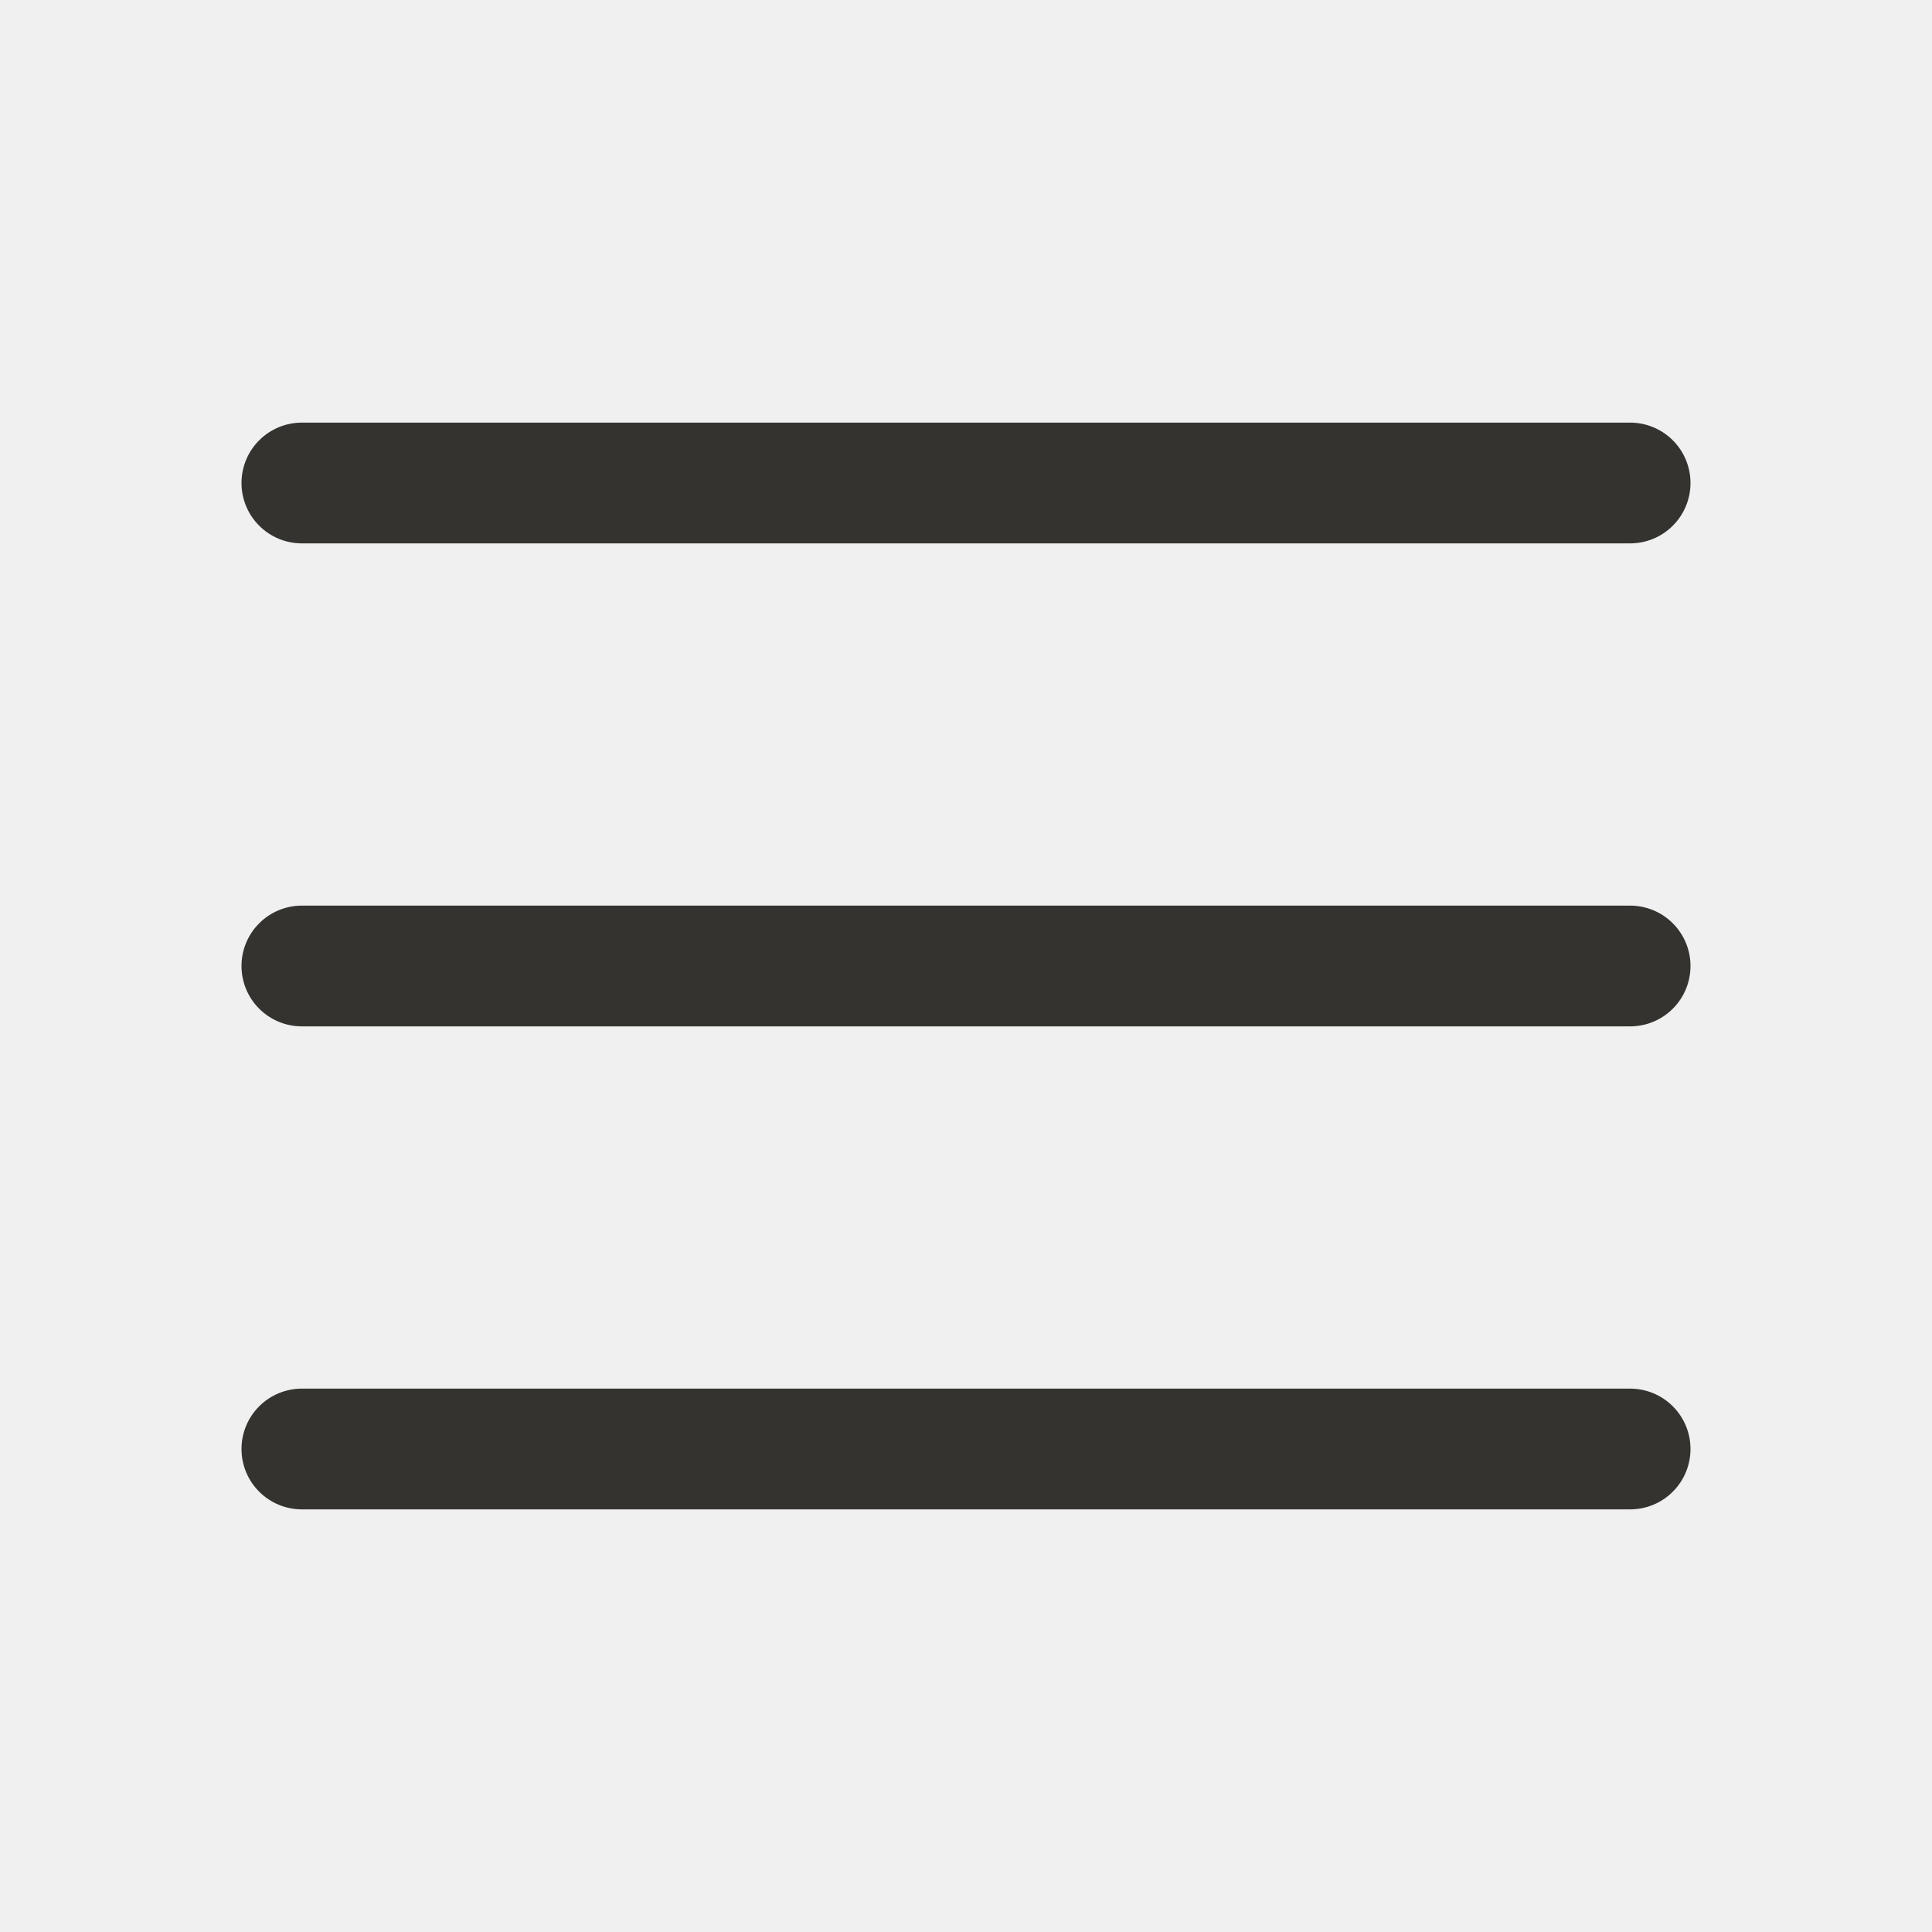
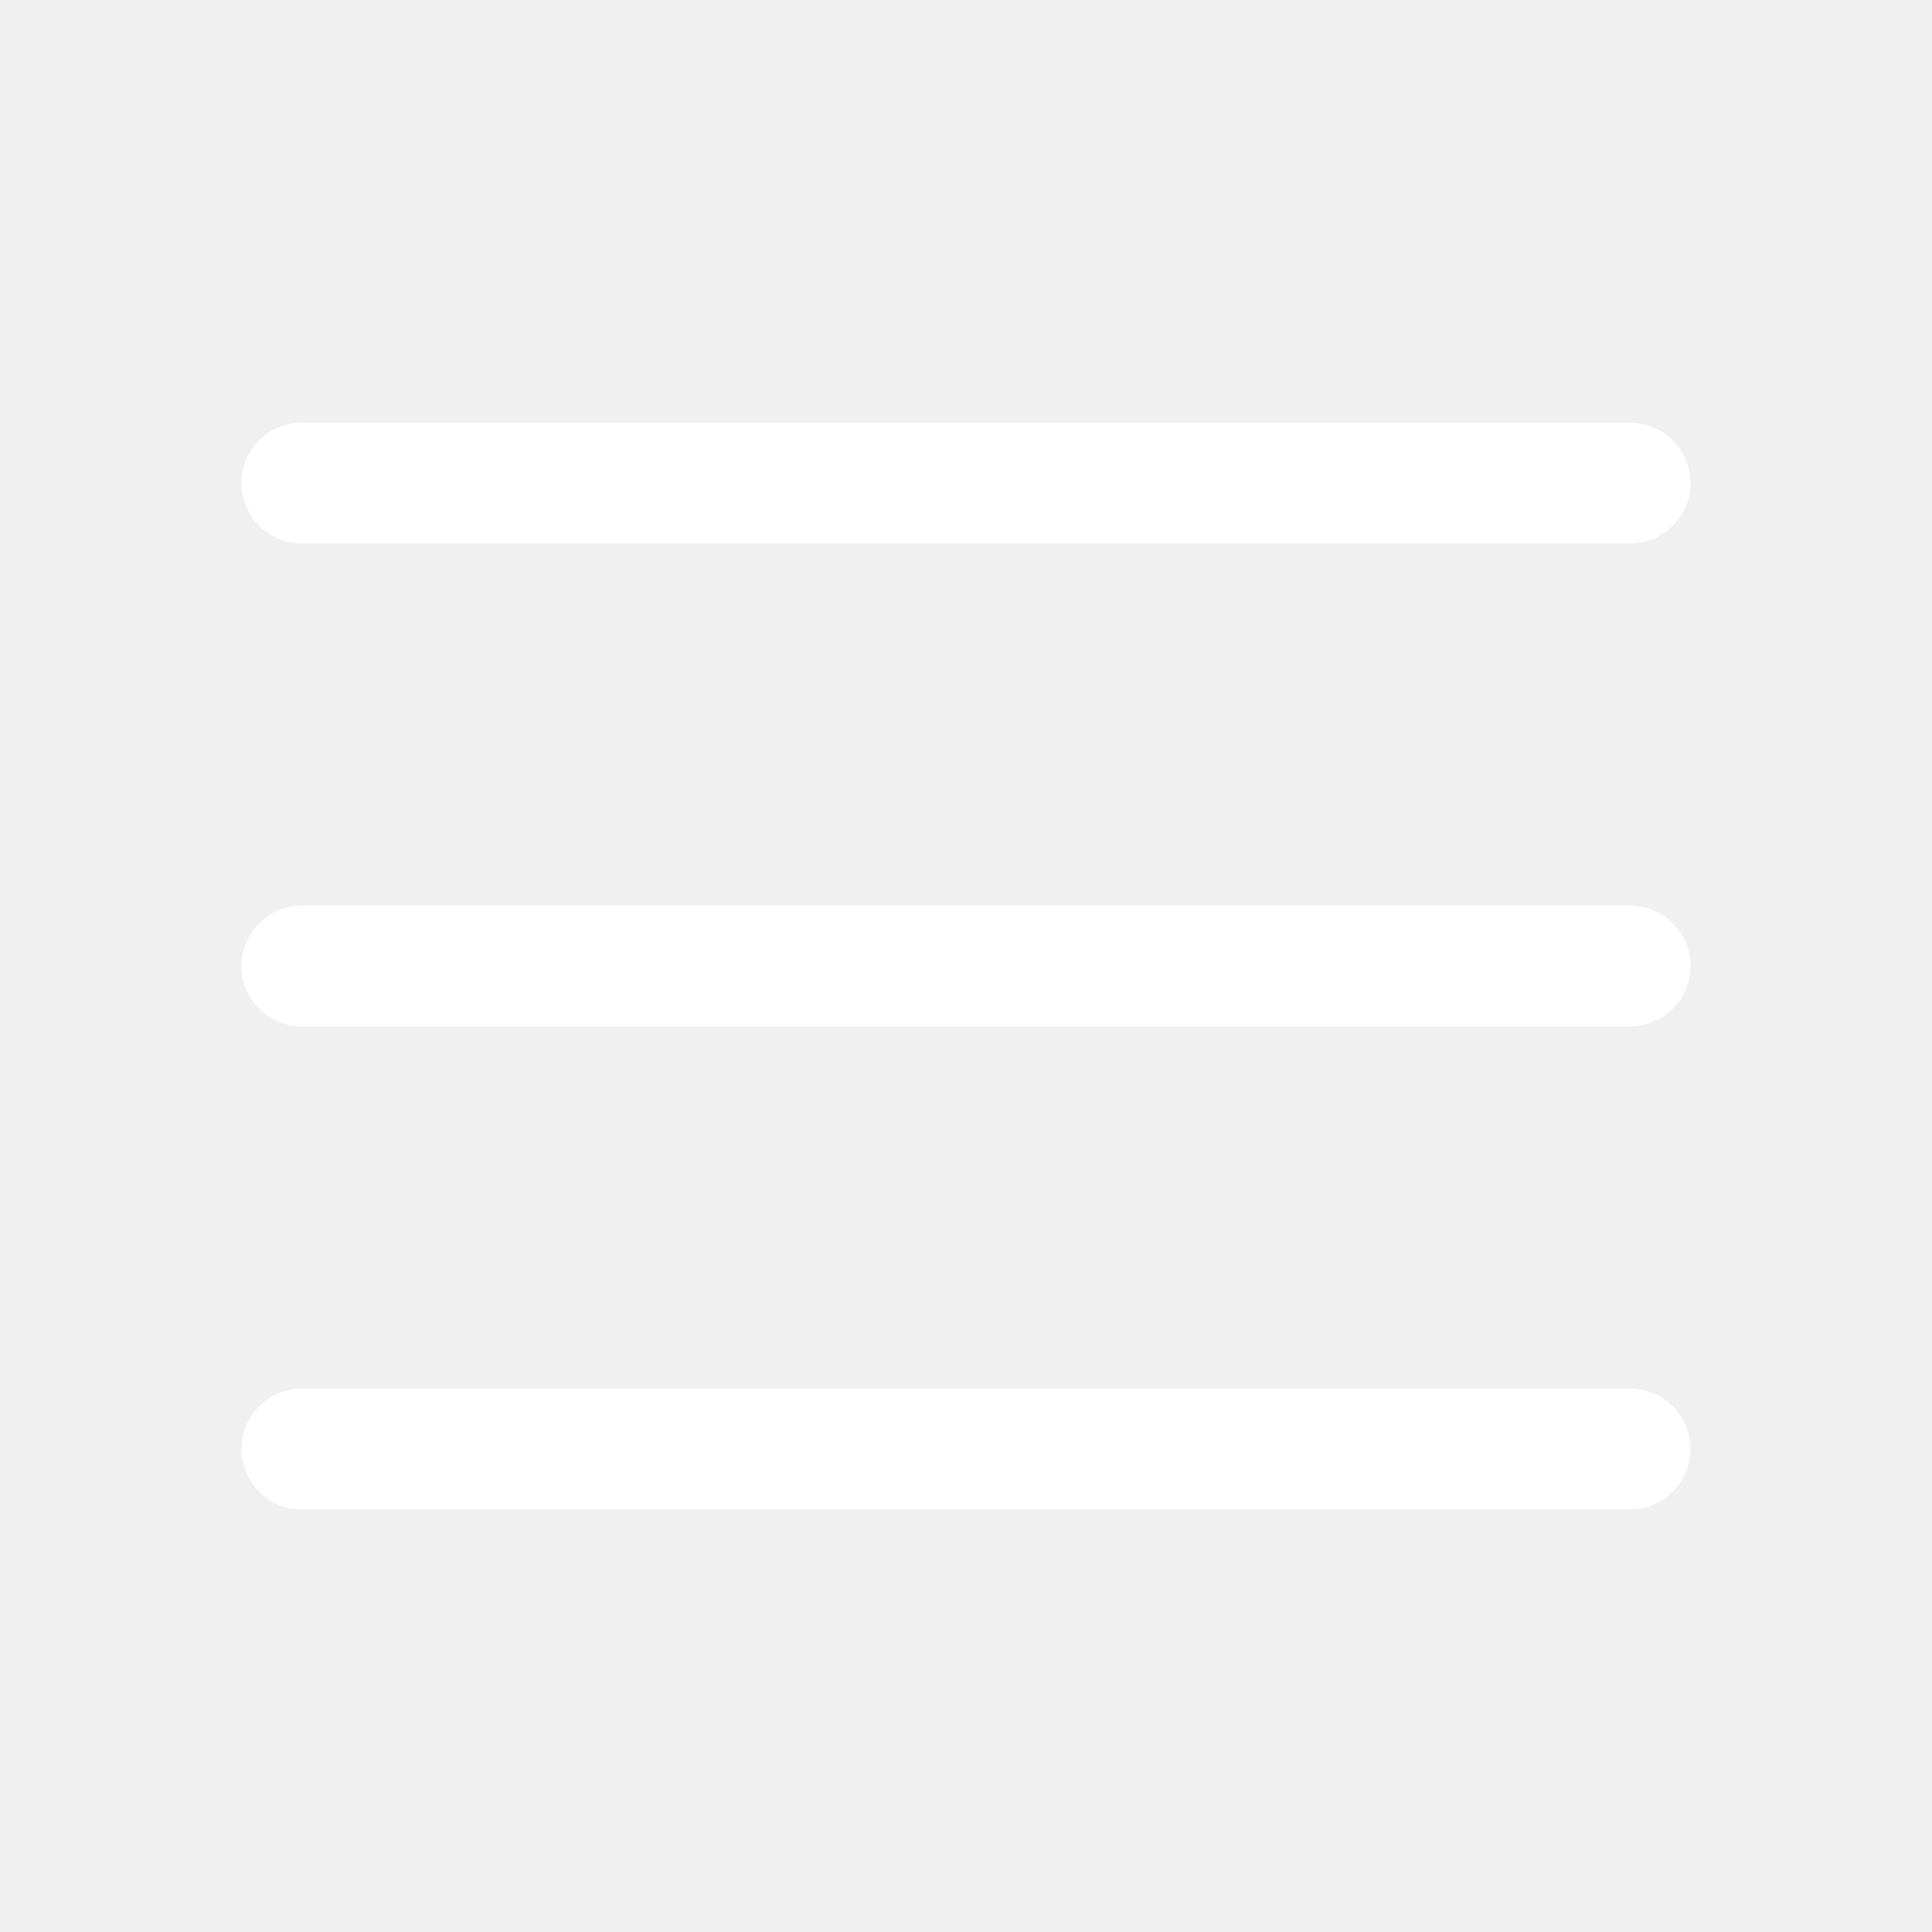
<svg xmlns="http://www.w3.org/2000/svg" width="32" height="32" viewBox="0 0 32 32" fill="none">
-   <path d="M28 16C28 16.265 27.895 16.52 27.707 16.707C27.52 16.895 27.265 17 27 17H5C4.735 17 4.48 16.895 4.293 16.707C4.105 16.52 4 16.265 4 16C4 15.735 4.105 15.48 4.293 15.293C4.48 15.105 4.735 15 5 15H27C27.265 15 27.52 15.105 27.707 15.293C27.895 15.48 28 15.735 28 16ZM5 9H27C27.265 9 27.52 8.895 27.707 8.707C27.895 8.52 28 8.265 28 8C28 7.735 27.895 7.48 27.707 7.293C27.52 7.105 27.265 7 27 7H5C4.735 7 4.48 7.105 4.293 7.293C4.105 7.48 4 7.735 4 8C4 8.265 4.105 8.52 4.293 8.707C4.48 8.895 4.735 9 5 9ZM27 23H5C4.735 23 4.48 23.105 4.293 23.293C4.105 23.48 4 23.735 4 24C4 24.265 4.105 24.52 4.293 24.707C4.48 24.895 4.735 25 5 25H27C27.265 25 27.52 24.895 27.707 24.707C27.895 24.52 28 24.265 28 24C28 23.735 27.895 23.48 27.707 23.293C27.52 23.105 27.265 23 27 23Z" fill="#343330" />
+   <path d="M28 16C28 16.265 27.895 16.52 27.707 16.707C27.52 16.895 27.265 17 27 17H5C4.735 17 4.48 16.895 4.293 16.707C4.105 16.52 4 16.265 4 16C4 15.735 4.105 15.48 4.293 15.293C4.48 15.105 4.735 15 5 15H27C27.265 15 27.52 15.105 27.707 15.293C27.895 15.48 28 15.735 28 16ZM5 9H27C27.265 9 27.52 8.895 27.707 8.707C27.895 8.52 28 8.265 28 8C28 7.735 27.895 7.48 27.707 7.293C27.52 7.105 27.265 7 27 7H5C4.735 7 4.48 7.105 4.293 7.293C4.105 7.48 4 7.735 4 8C4 8.265 4.105 8.52 4.293 8.707C4.48 8.895 4.735 9 5 9ZM27 23H5C4.735 23 4.48 23.105 4.293 23.293C4.105 23.48 4 23.735 4 24C4 24.265 4.105 24.52 4.293 24.707C4.48 24.895 4.735 25 5 25H27C27.265 25 27.52 24.895 27.707 24.707C27.895 24.52 28 24.265 28 24C28 23.735 27.895 23.48 27.707 23.293C27.52 23.105 27.265 23 27 23Z" fill="white" />
</svg>
